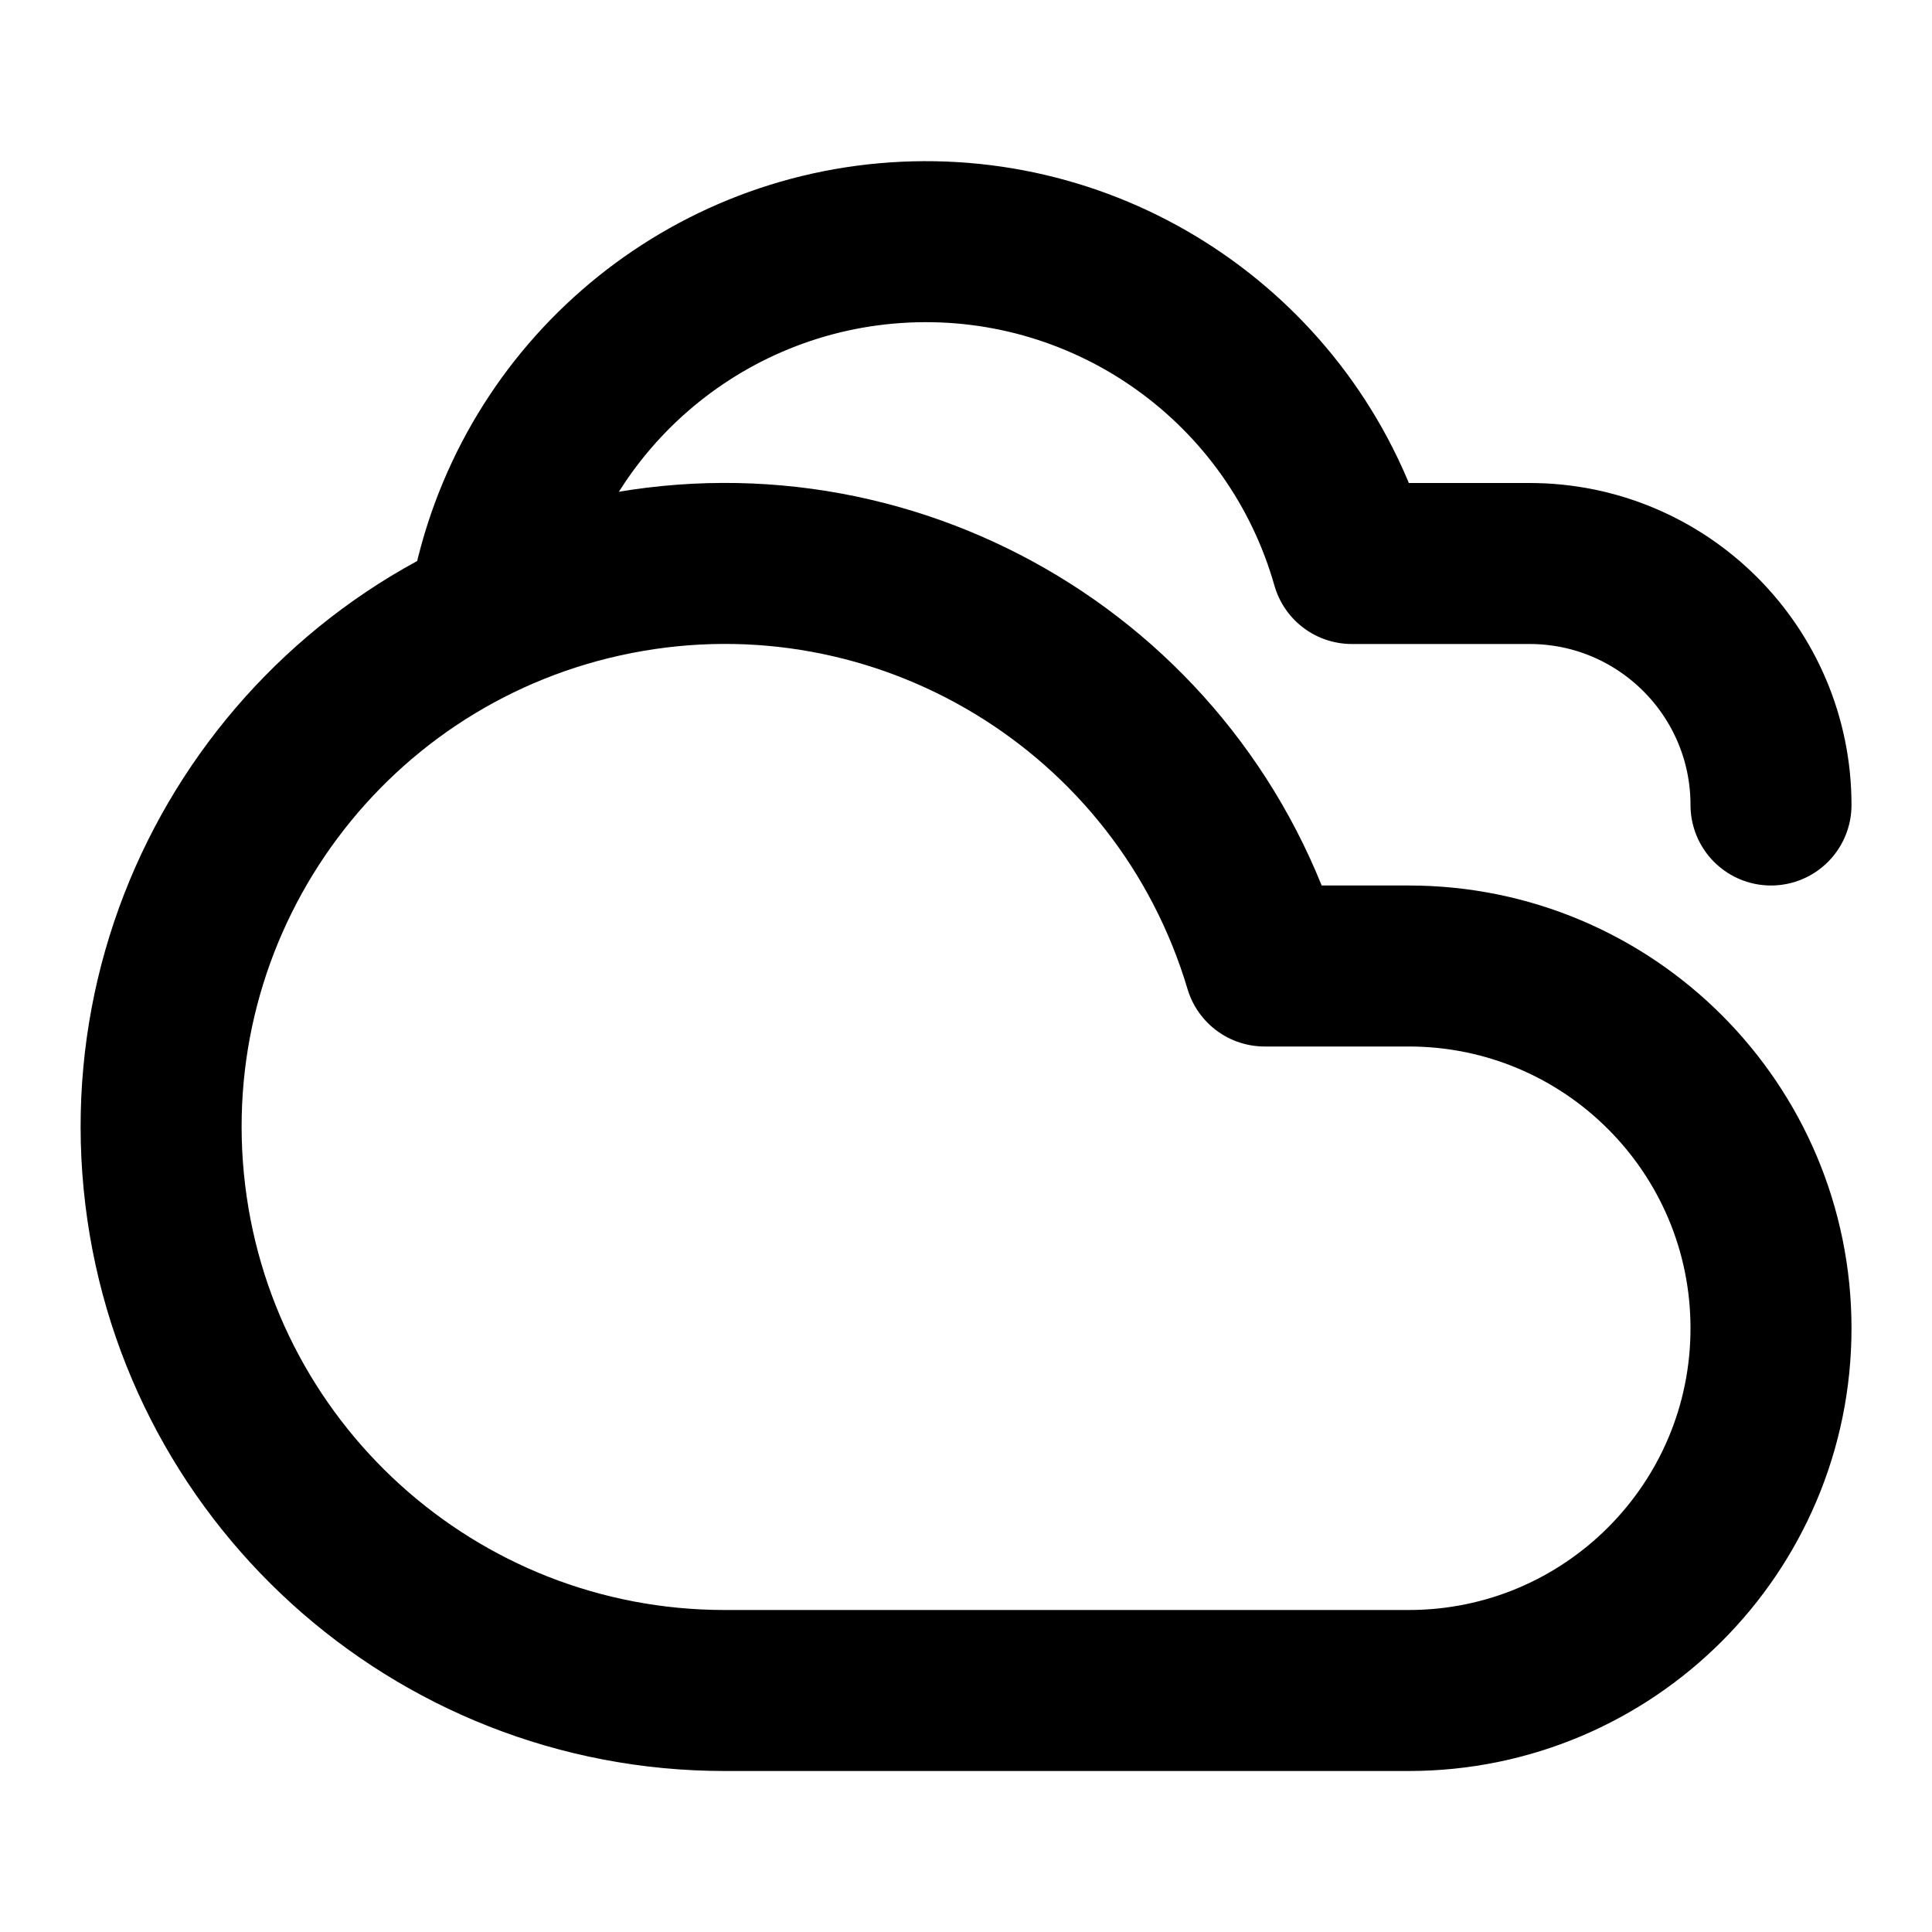
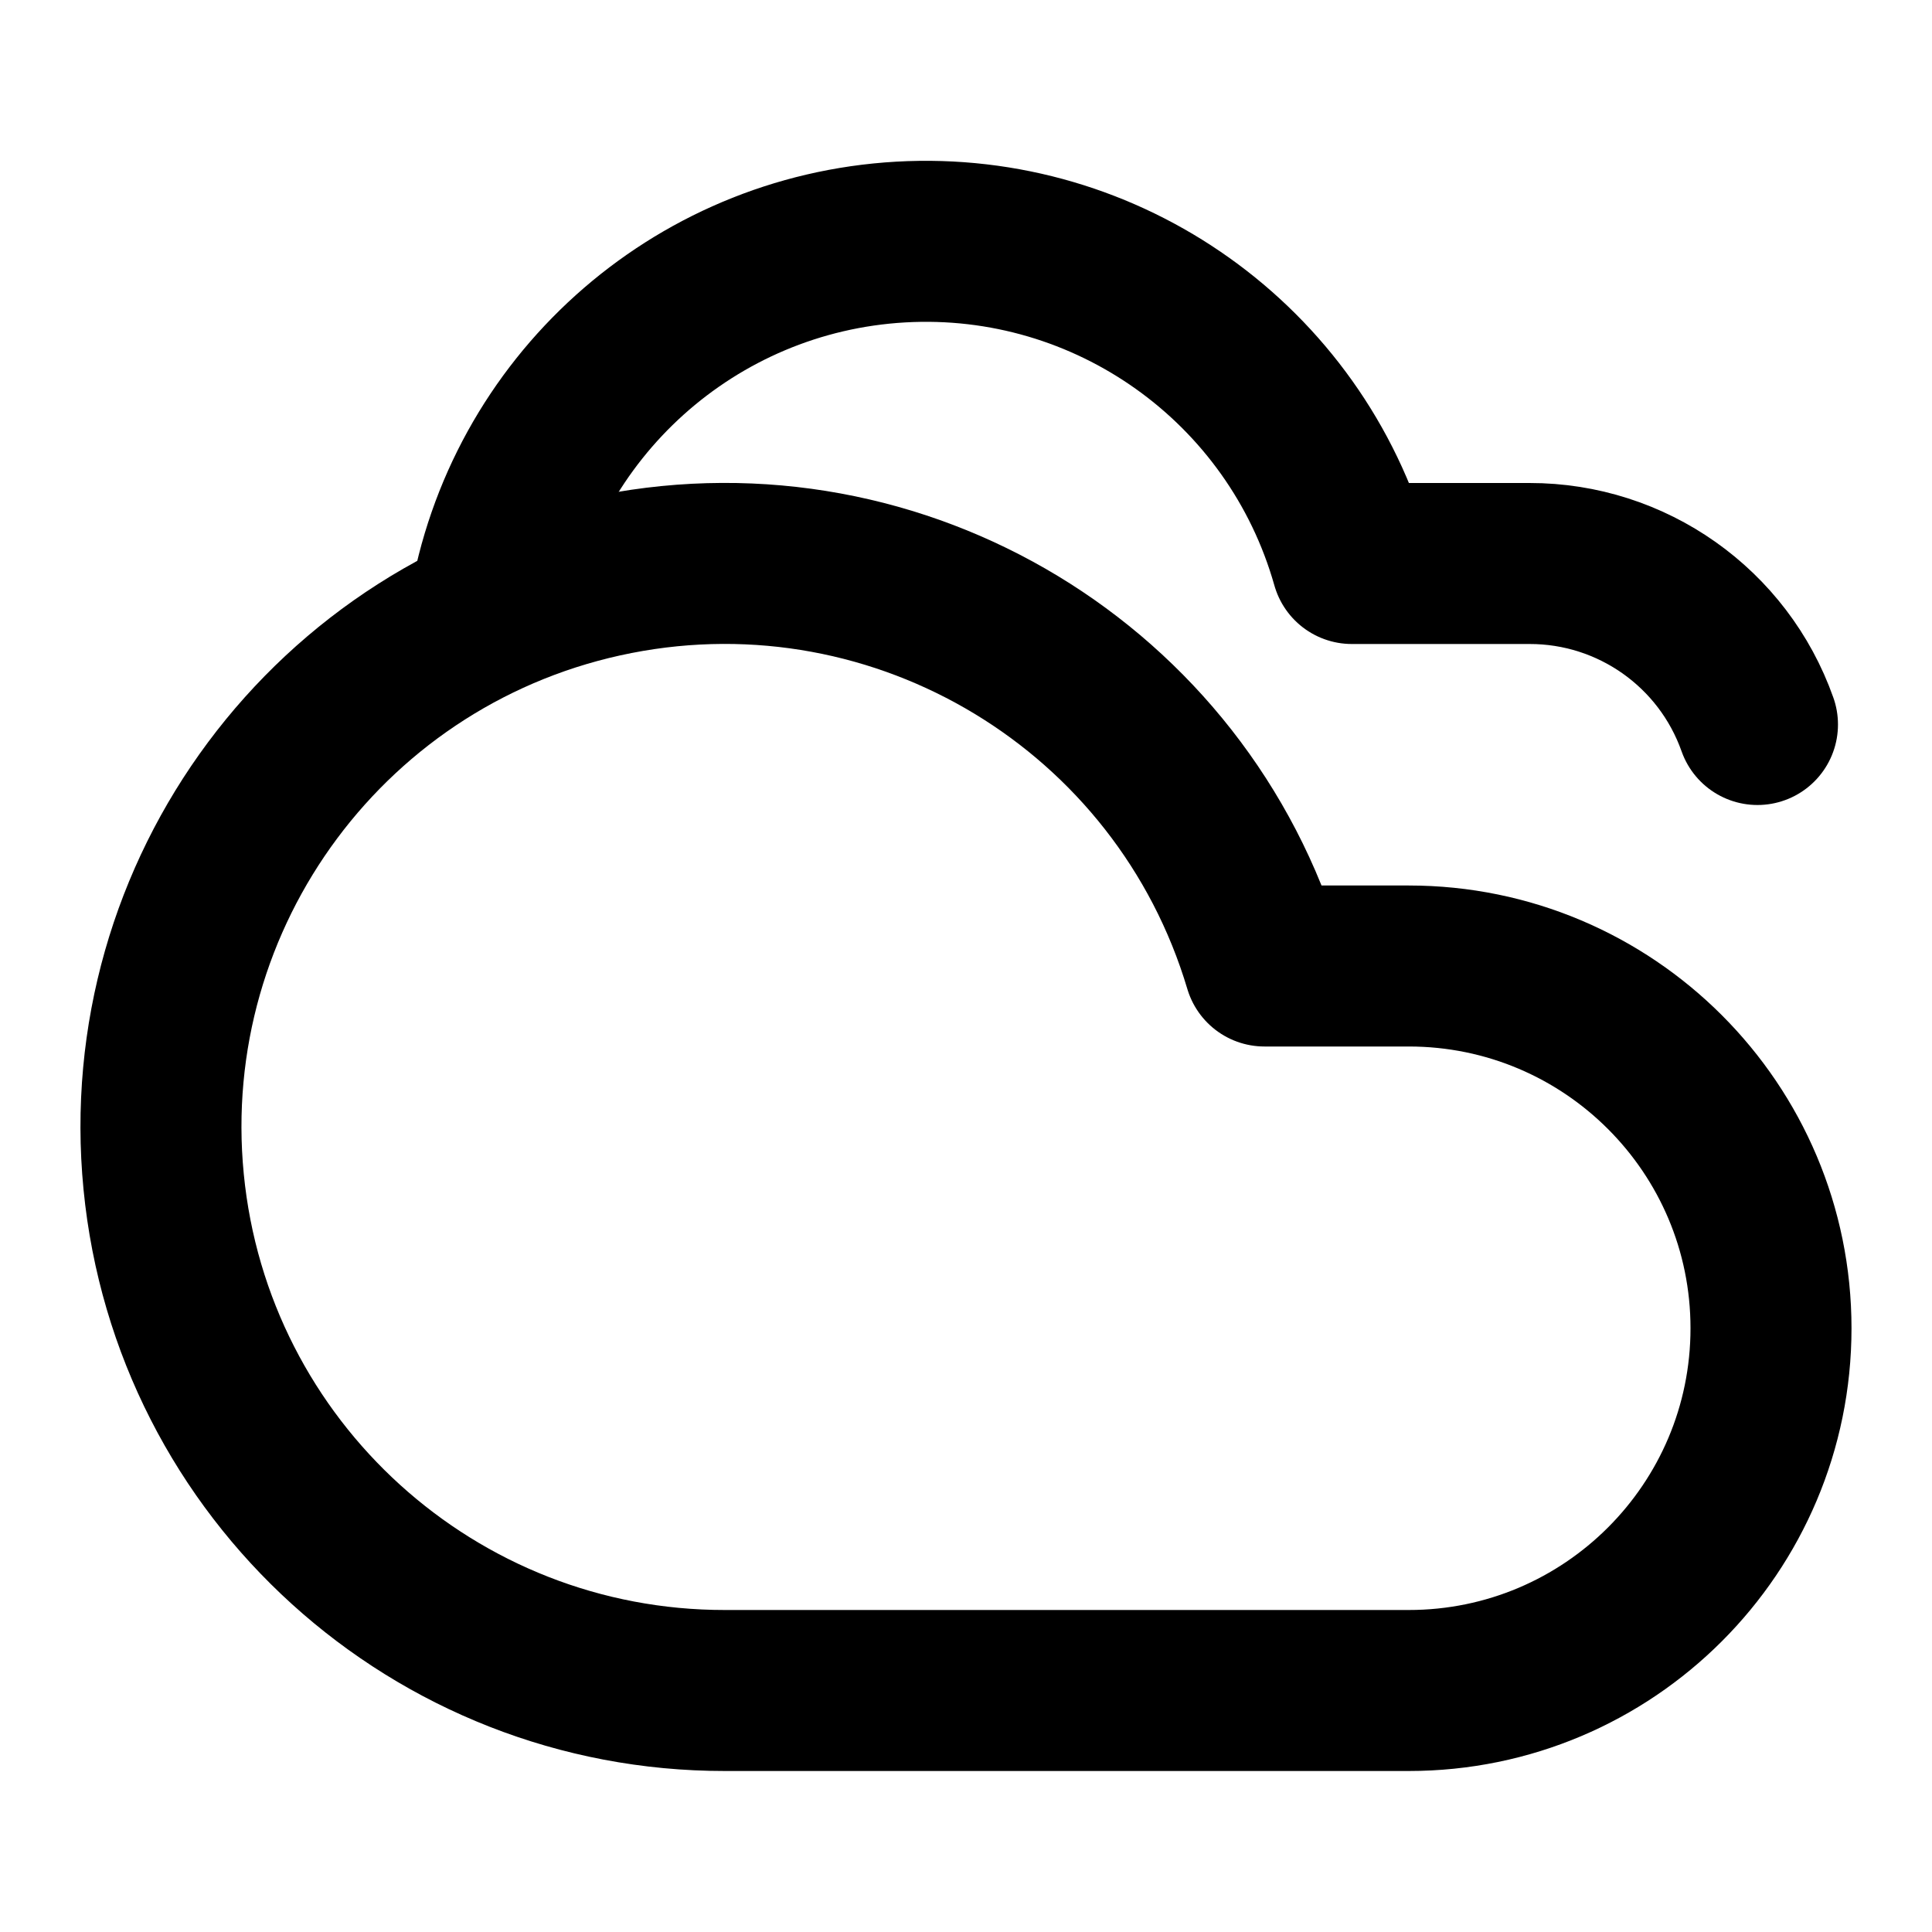
<svg xmlns="http://www.w3.org/2000/svg" width="24" height="24" fill="none" stroke="currentColor" stroke-linecap="round" stroke-linejoin="round" stroke-width="2" viewBox="0 0 24 24">
-   <path d="M17.5 21H9a7 7 0 1 1 6.71-9h1.79a4.5 4.5 0 1 1 0 9" />
-   <path d="M22 10a3 3 0 0 0-3-3h-2.207a5.502 5.502 0 0 0-10.702.5" />
+   <path d="M17.5 12a1 1 0 1 1 0 9H9.006a7 7 0 1 1 6.702-9z" />
+   <path d="M21.832 9A3 3 0 0 0 19 7h-2.207a5.5 5.5 0 0 0-10.72.61" />
</svg>
